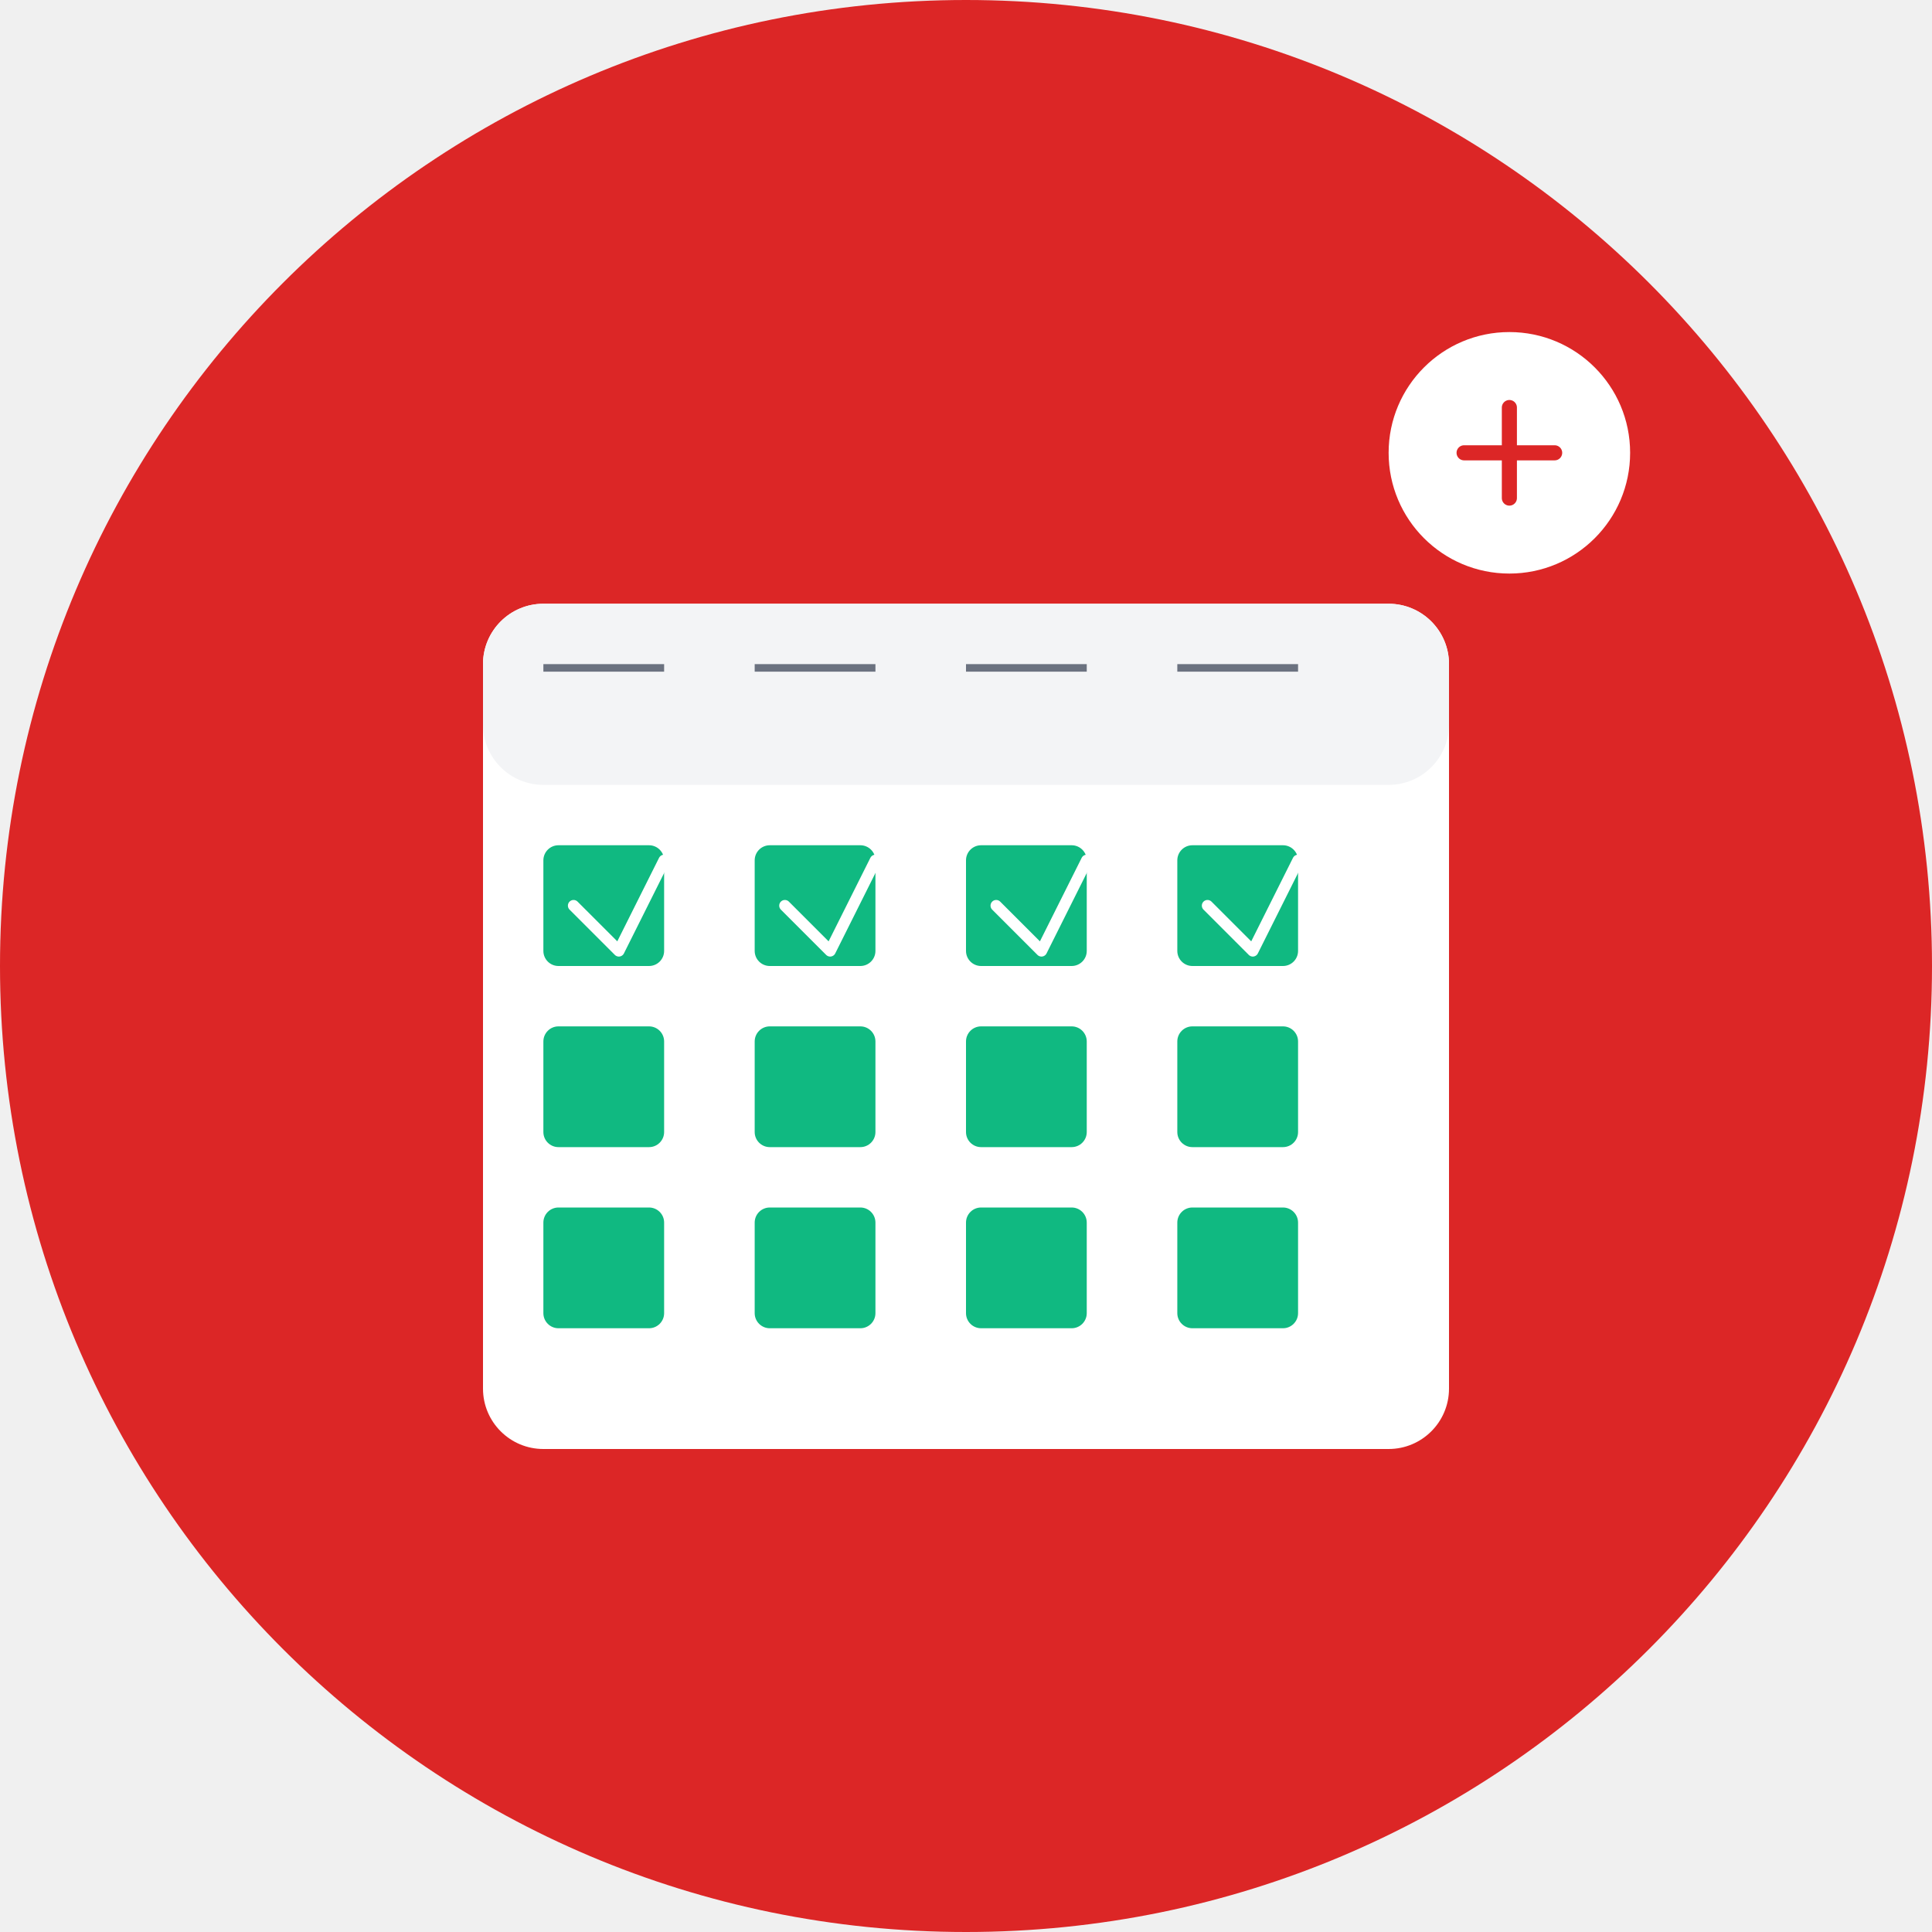
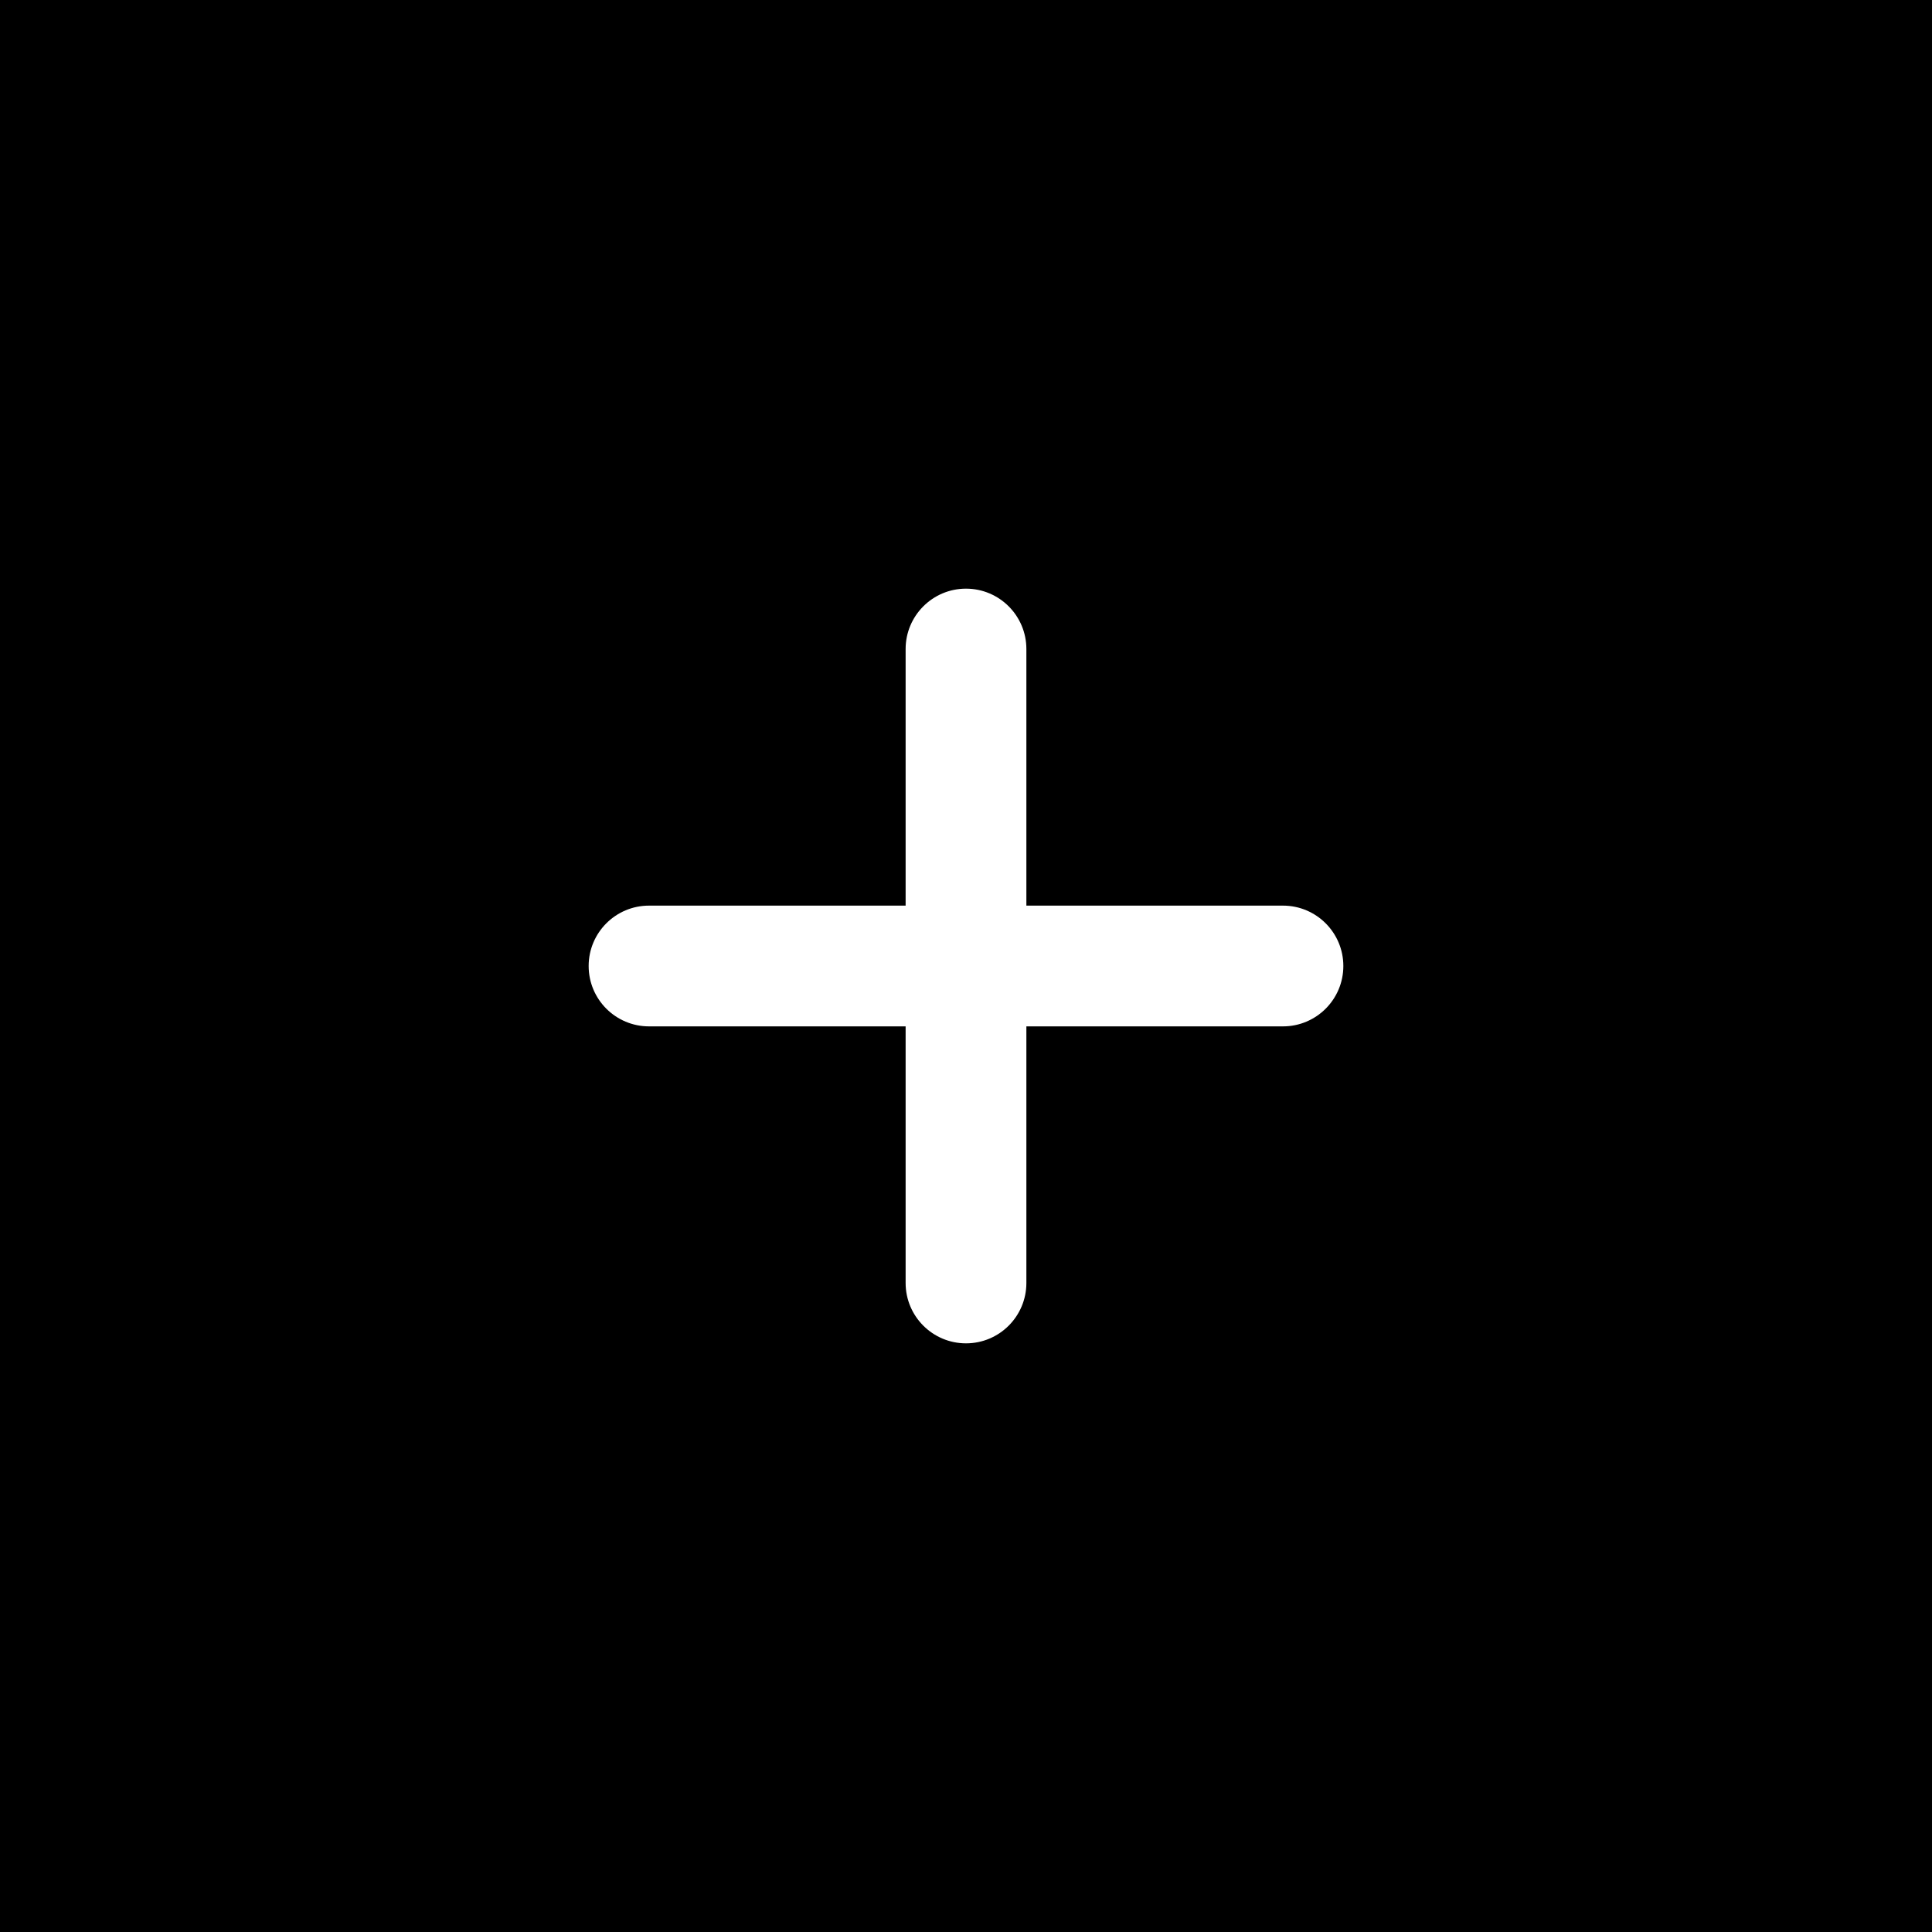
<svg xmlns="http://www.w3.org/2000/svg" width="512" height="512" viewBox="0 0 512 512" fill="none">
-   <circle cx="256" cy="256" r="256" fill="#dc2626" />
-   <rect x="128" y="160" width="256" height="224" rx="16" fill="white" />
-   <rect x="128" y="160" width="256" height="48" rx="16" fill="#f3f4f6" />
-   <rect x="144" y="176" width="32" height="2" fill="#6b7280" />
-   <rect x="200" y="176" width="32" height="2" fill="#6b7280" />
-   <rect x="256" y="176" width="32" height="2" fill="#6b7280" />
-   <rect x="312" y="176" width="32" height="2" fill="#6b7280" />
-   <rect x="144" y="224" width="32" height="32" rx="4" fill="#10b981" />
-   <rect x="200" y="224" width="32" height="32" rx="4" fill="#10b981" />
-   <rect x="256" y="224" width="32" height="32" rx="4" fill="#10b981" />
-   <rect x="312" y="224" width="32" height="32" rx="4" fill="#10b981" />
-   <rect x="144" y="272" width="32" height="32" rx="4" fill="#10b981" />
-   <rect x="200" y="272" width="32" height="32" rx="4" fill="#10b981" />
-   <rect x="256" y="272" width="32" height="32" rx="4" fill="#10b981" />
-   <rect x="312" y="272" width="32" height="32" rx="4" fill="#10b981" />
-   <rect x="144" y="320" width="32" height="32" rx="4" fill="#10b981" />
-   <rect x="200" y="320" width="32" height="32" rx="4" fill="#10b981" />
-   <rect x="256" y="320" width="32" height="32" rx="4" fill="#10b981" />
-   <rect x="312" y="320" width="32" height="32" rx="4" fill="#10b981" />
-   <path d="M152 240 L164 252 L176 228" stroke="white" stroke-width="3" stroke-linecap="round" stroke-linejoin="round" />
-   <path d="M208 240 L220 252 L232 228" stroke="white" stroke-width="3" stroke-linecap="round" stroke-linejoin="round" />
-   <path d="M264 240 L276 252 L288 228" stroke="white" stroke-width="3" stroke-linecap="round" stroke-linejoin="round" />
-   <path d="M320 240 L332 252 L344 228" stroke="white" stroke-width="3" stroke-linecap="round" stroke-linejoin="round" />
-   <circle cx="400" cy="120" r="32" fill="white" />
-   <path d="M388 120 L412 120 M400 108 L400 132" stroke="#dc2626" stroke-width="4" stroke-linecap="round" />
+   <rect x="0" y="0" width="512" height="512" fill="#000000" />
+   <rect x="156" y="240" width="200" height="32" rx="16" fill="white" />
+   <rect x="240" y="156" width="32" height="200" rx="16" fill="white" />
</svg>
